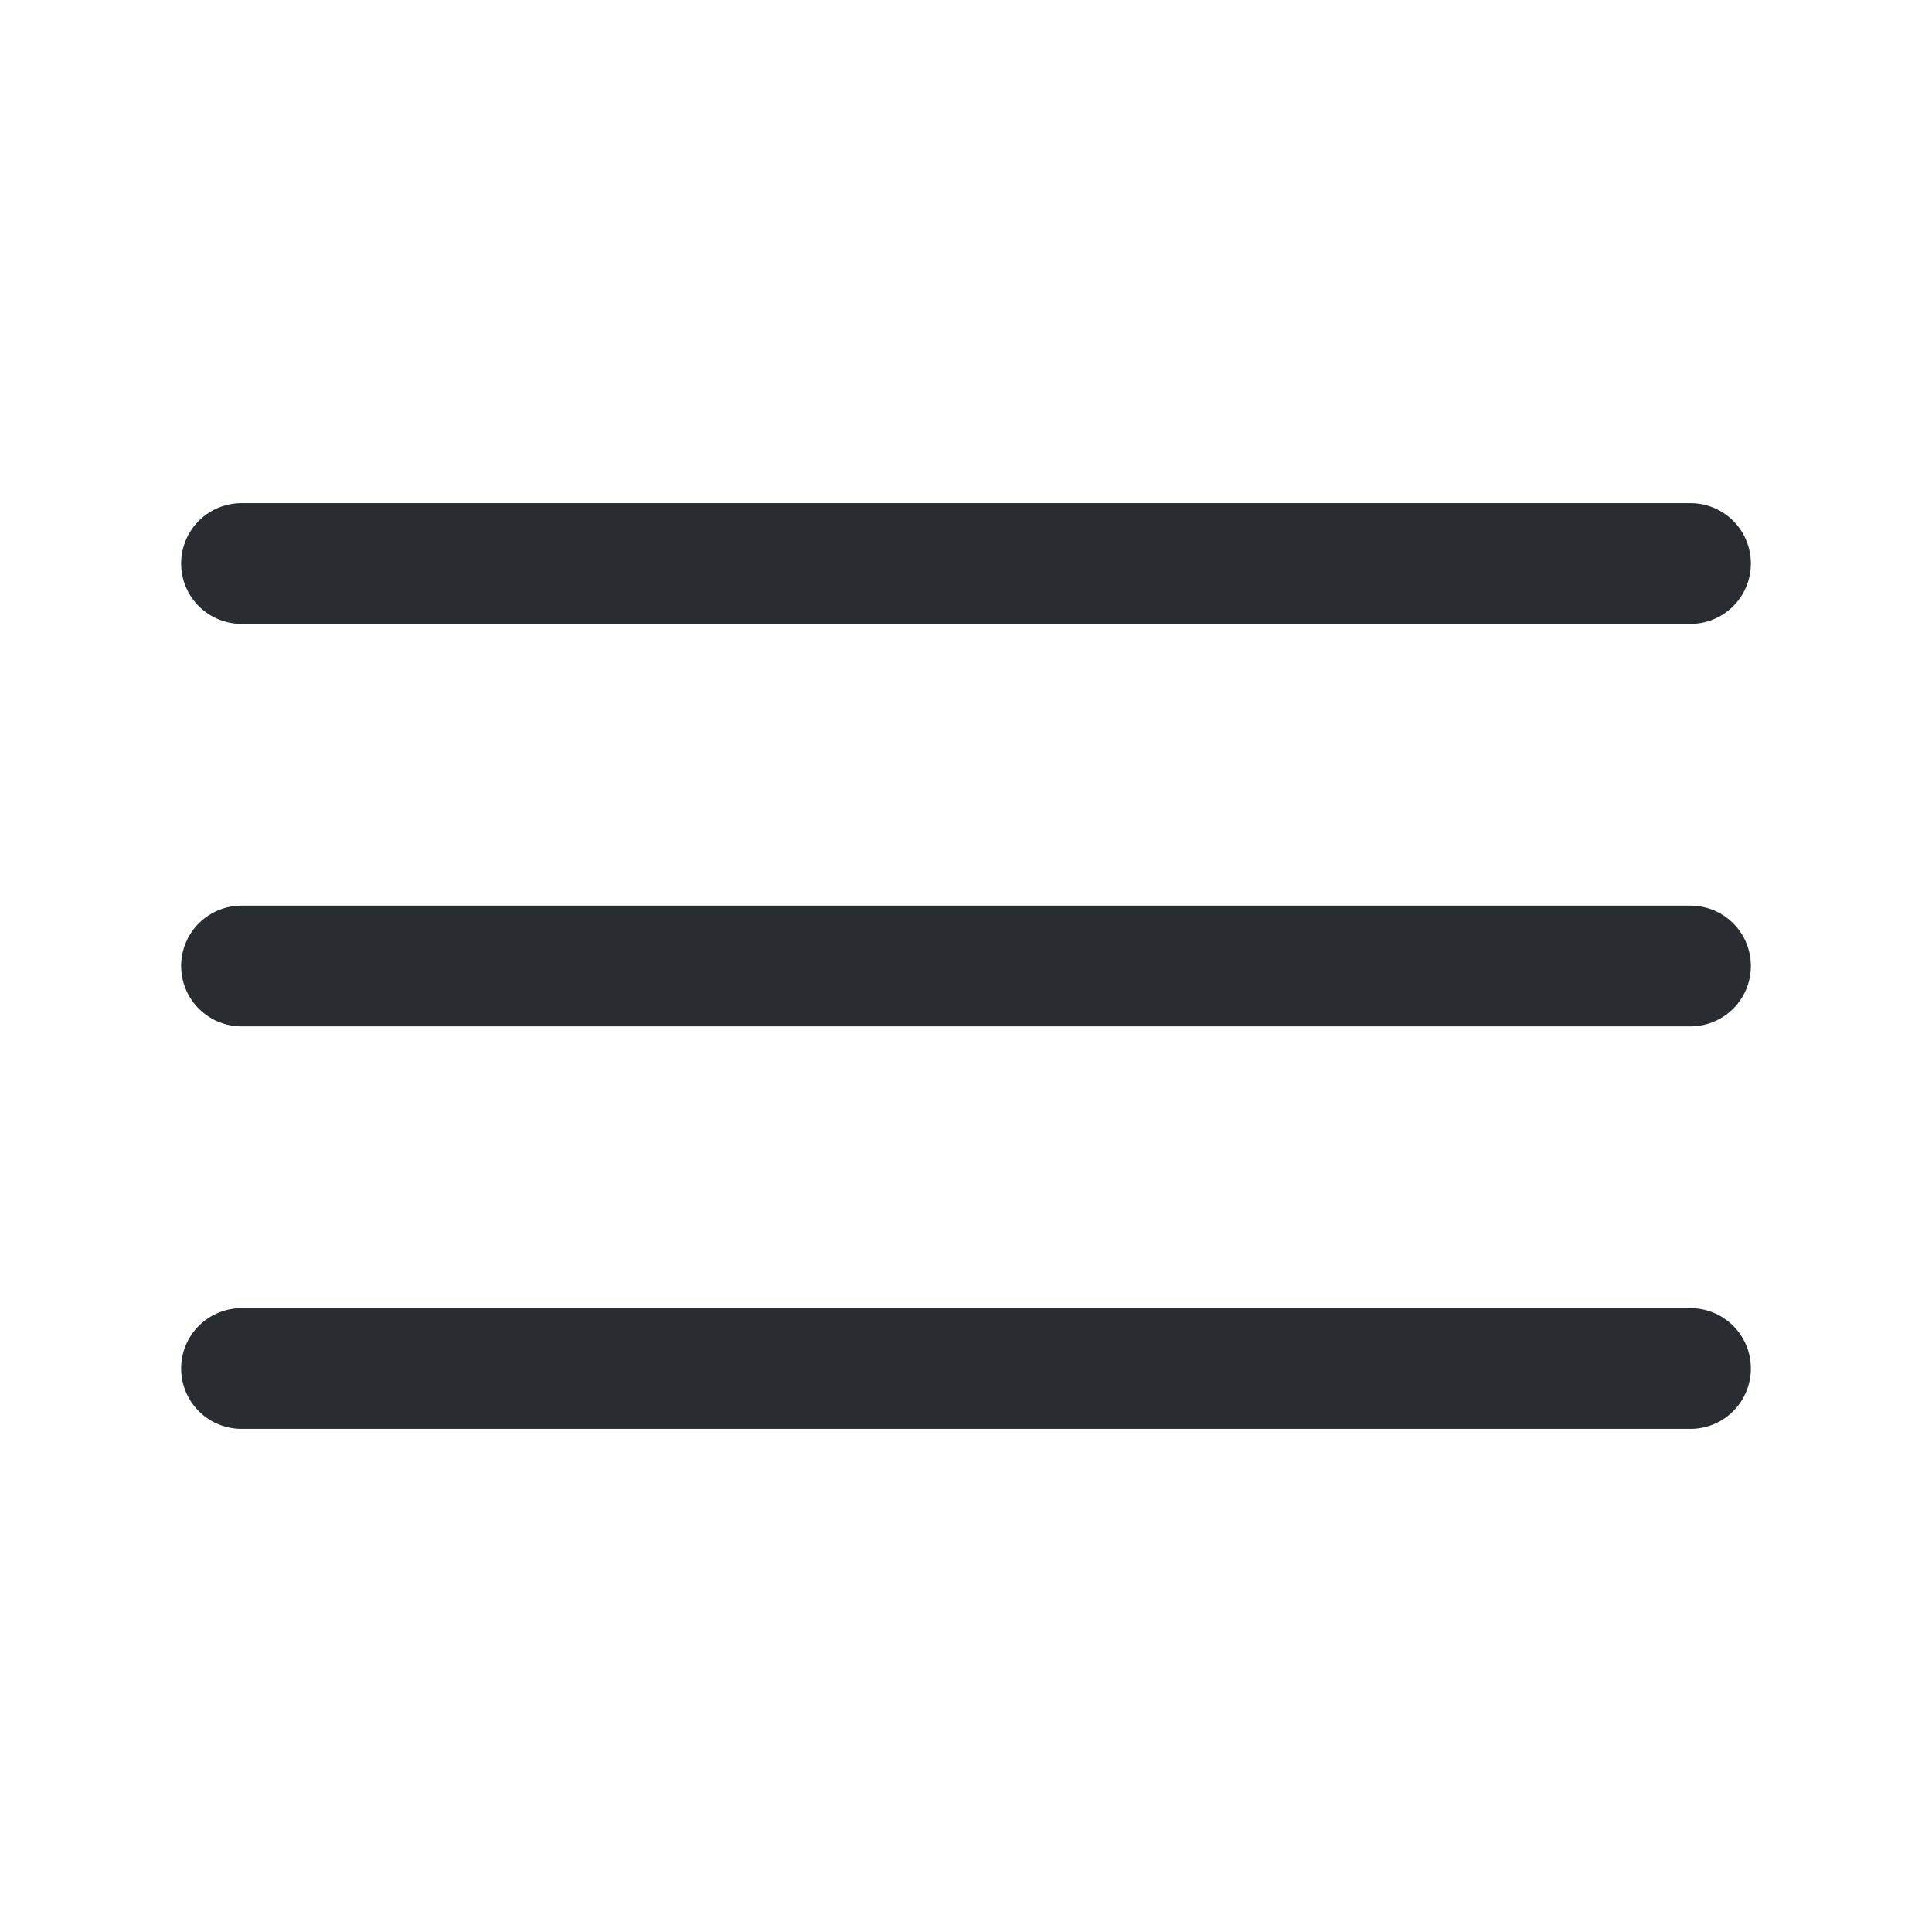
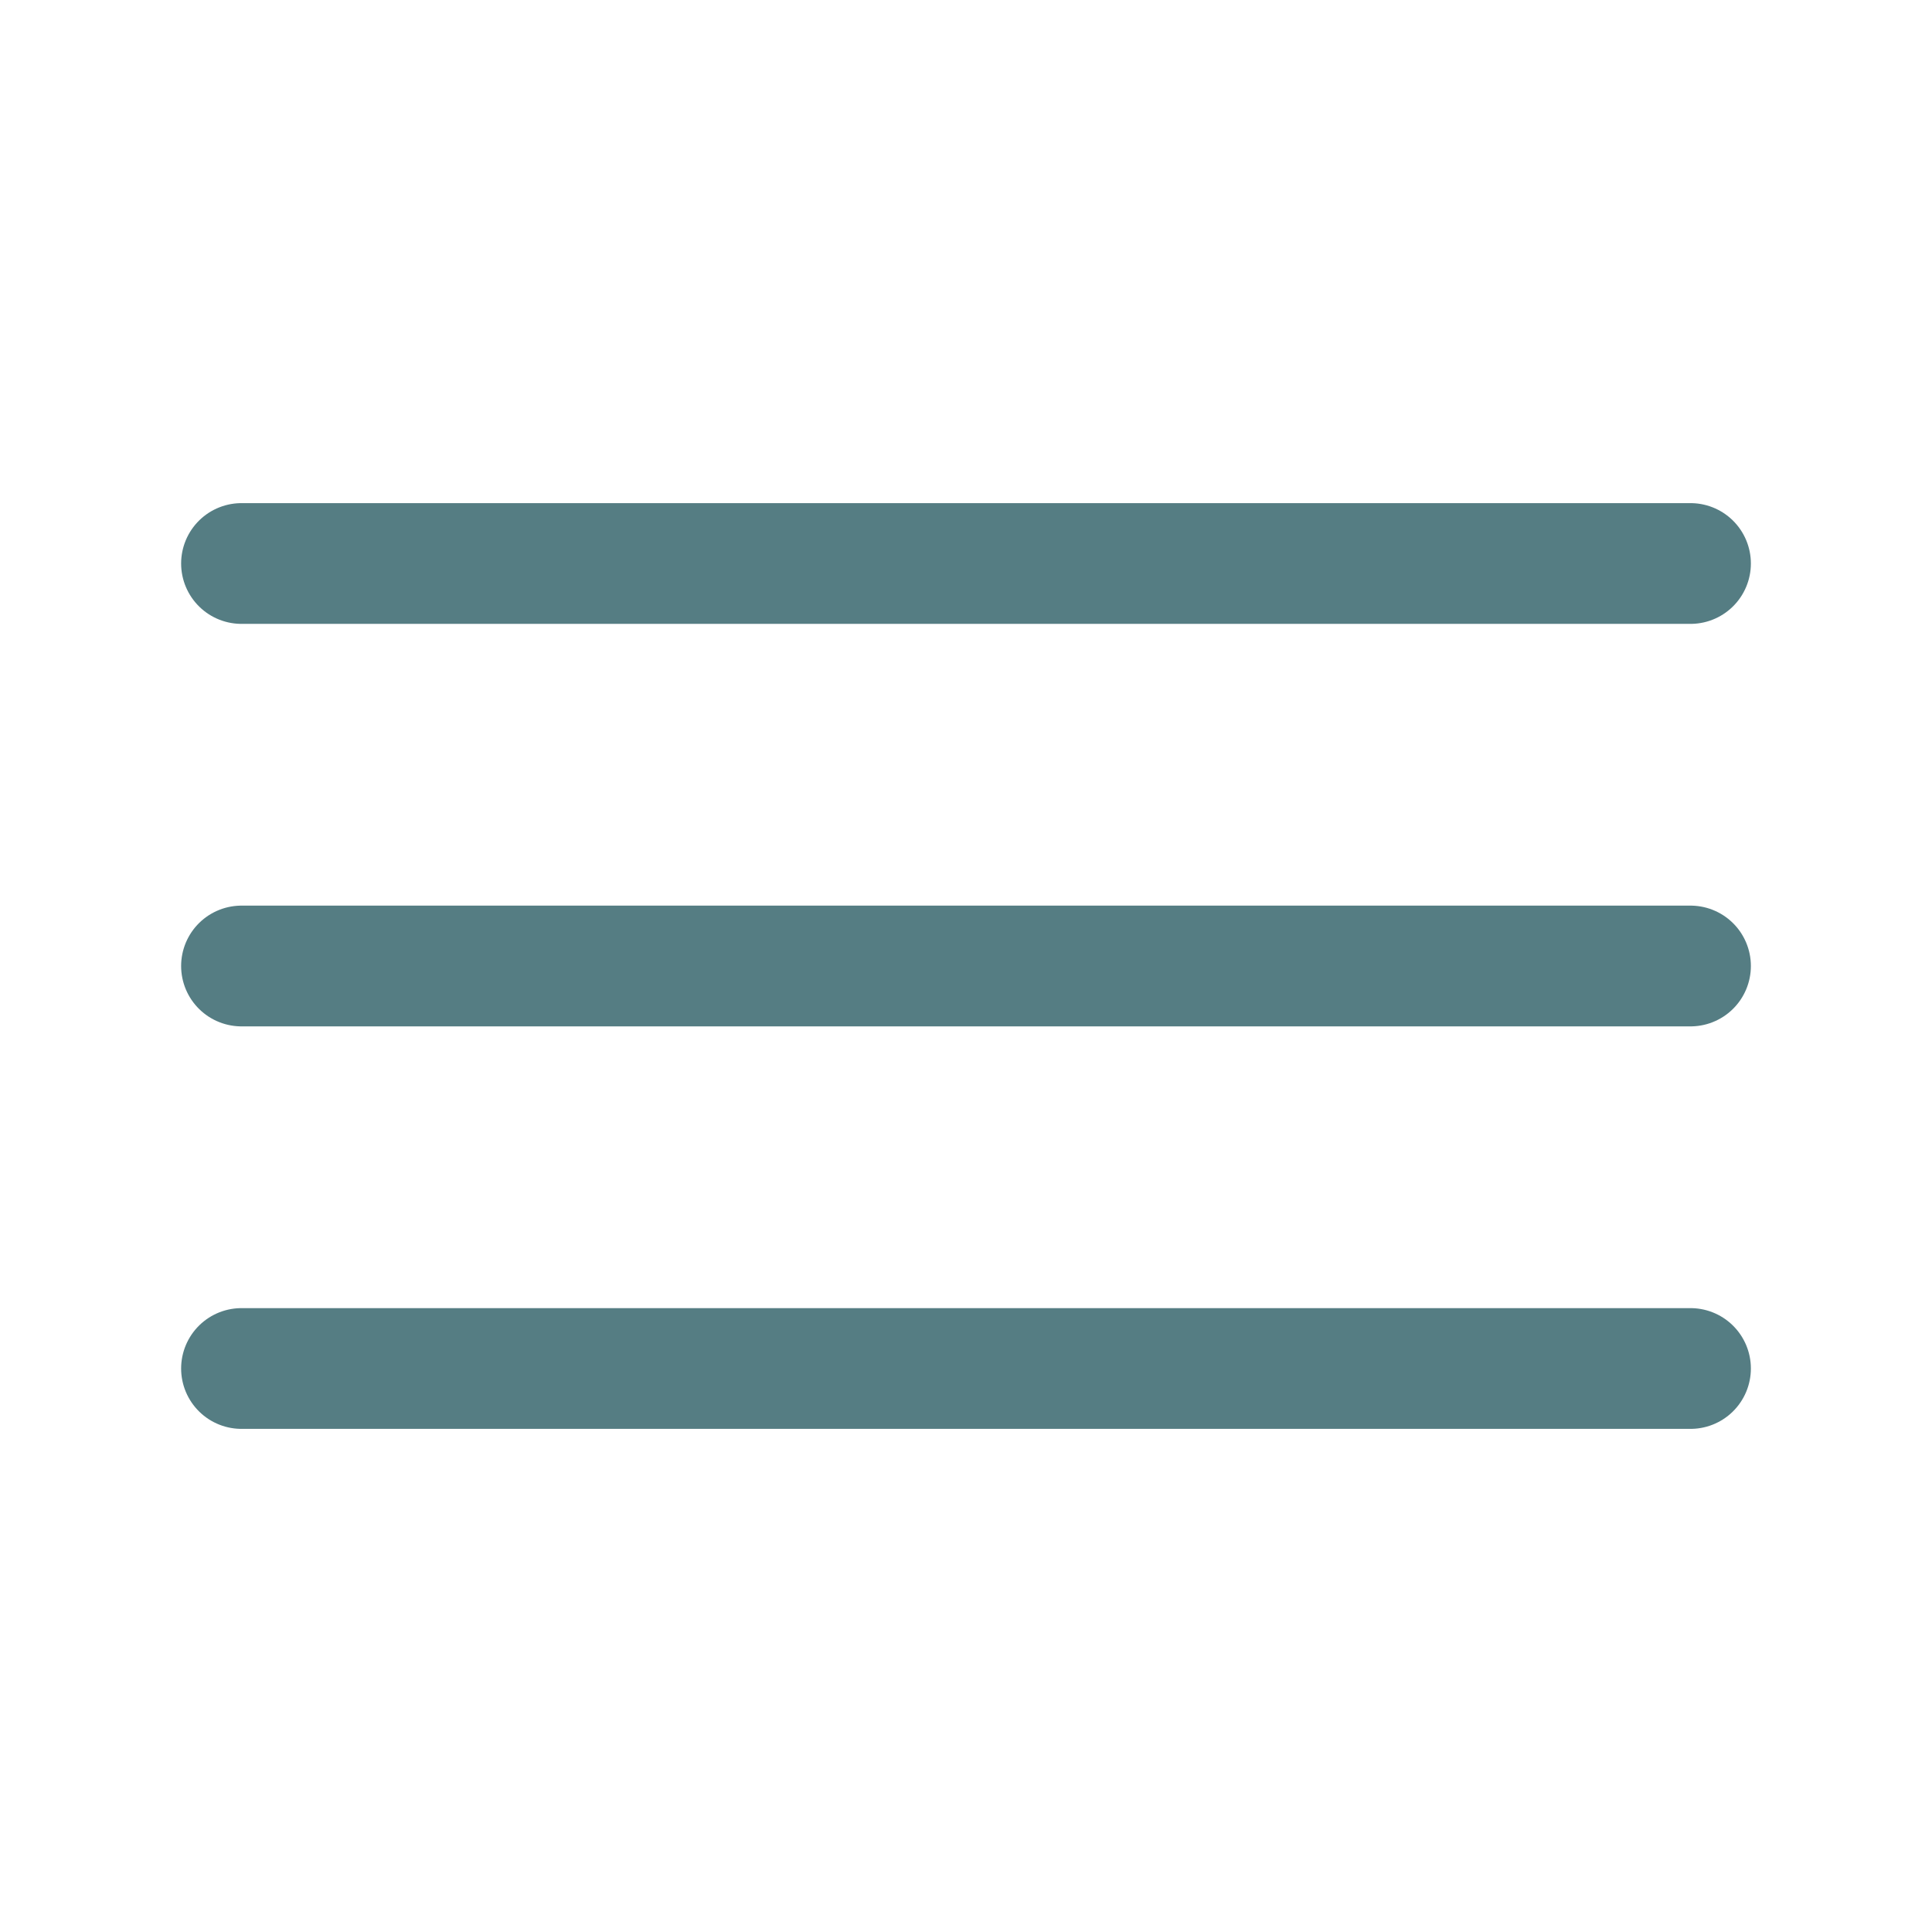
<svg xmlns="http://www.w3.org/2000/svg" width="24" height="24" viewBox="0 0 24 24" fill="none">
-   <path d="M3 7H21" stroke="#292D32" stroke-width="1.5" stroke-linecap="round" />
-   <path d="M3 12H21" stroke="#292D32" stroke-width="1.5" stroke-linecap="round" />
-   <path d="M3 17H21" stroke="#292D32" stroke-width="1.5" stroke-linecap="round" />
+   <path d="M3 7H21" stroke="#557D83" stroke-width="1.5" stroke-linecap="round" />
+   <path d="M3 12H21" stroke="#557D83" stroke-width="1.5" stroke-linecap="round" />
+   <path d="M3 17H21" stroke="#557D83" stroke-width="1.5" stroke-linecap="round" />
</svg>
